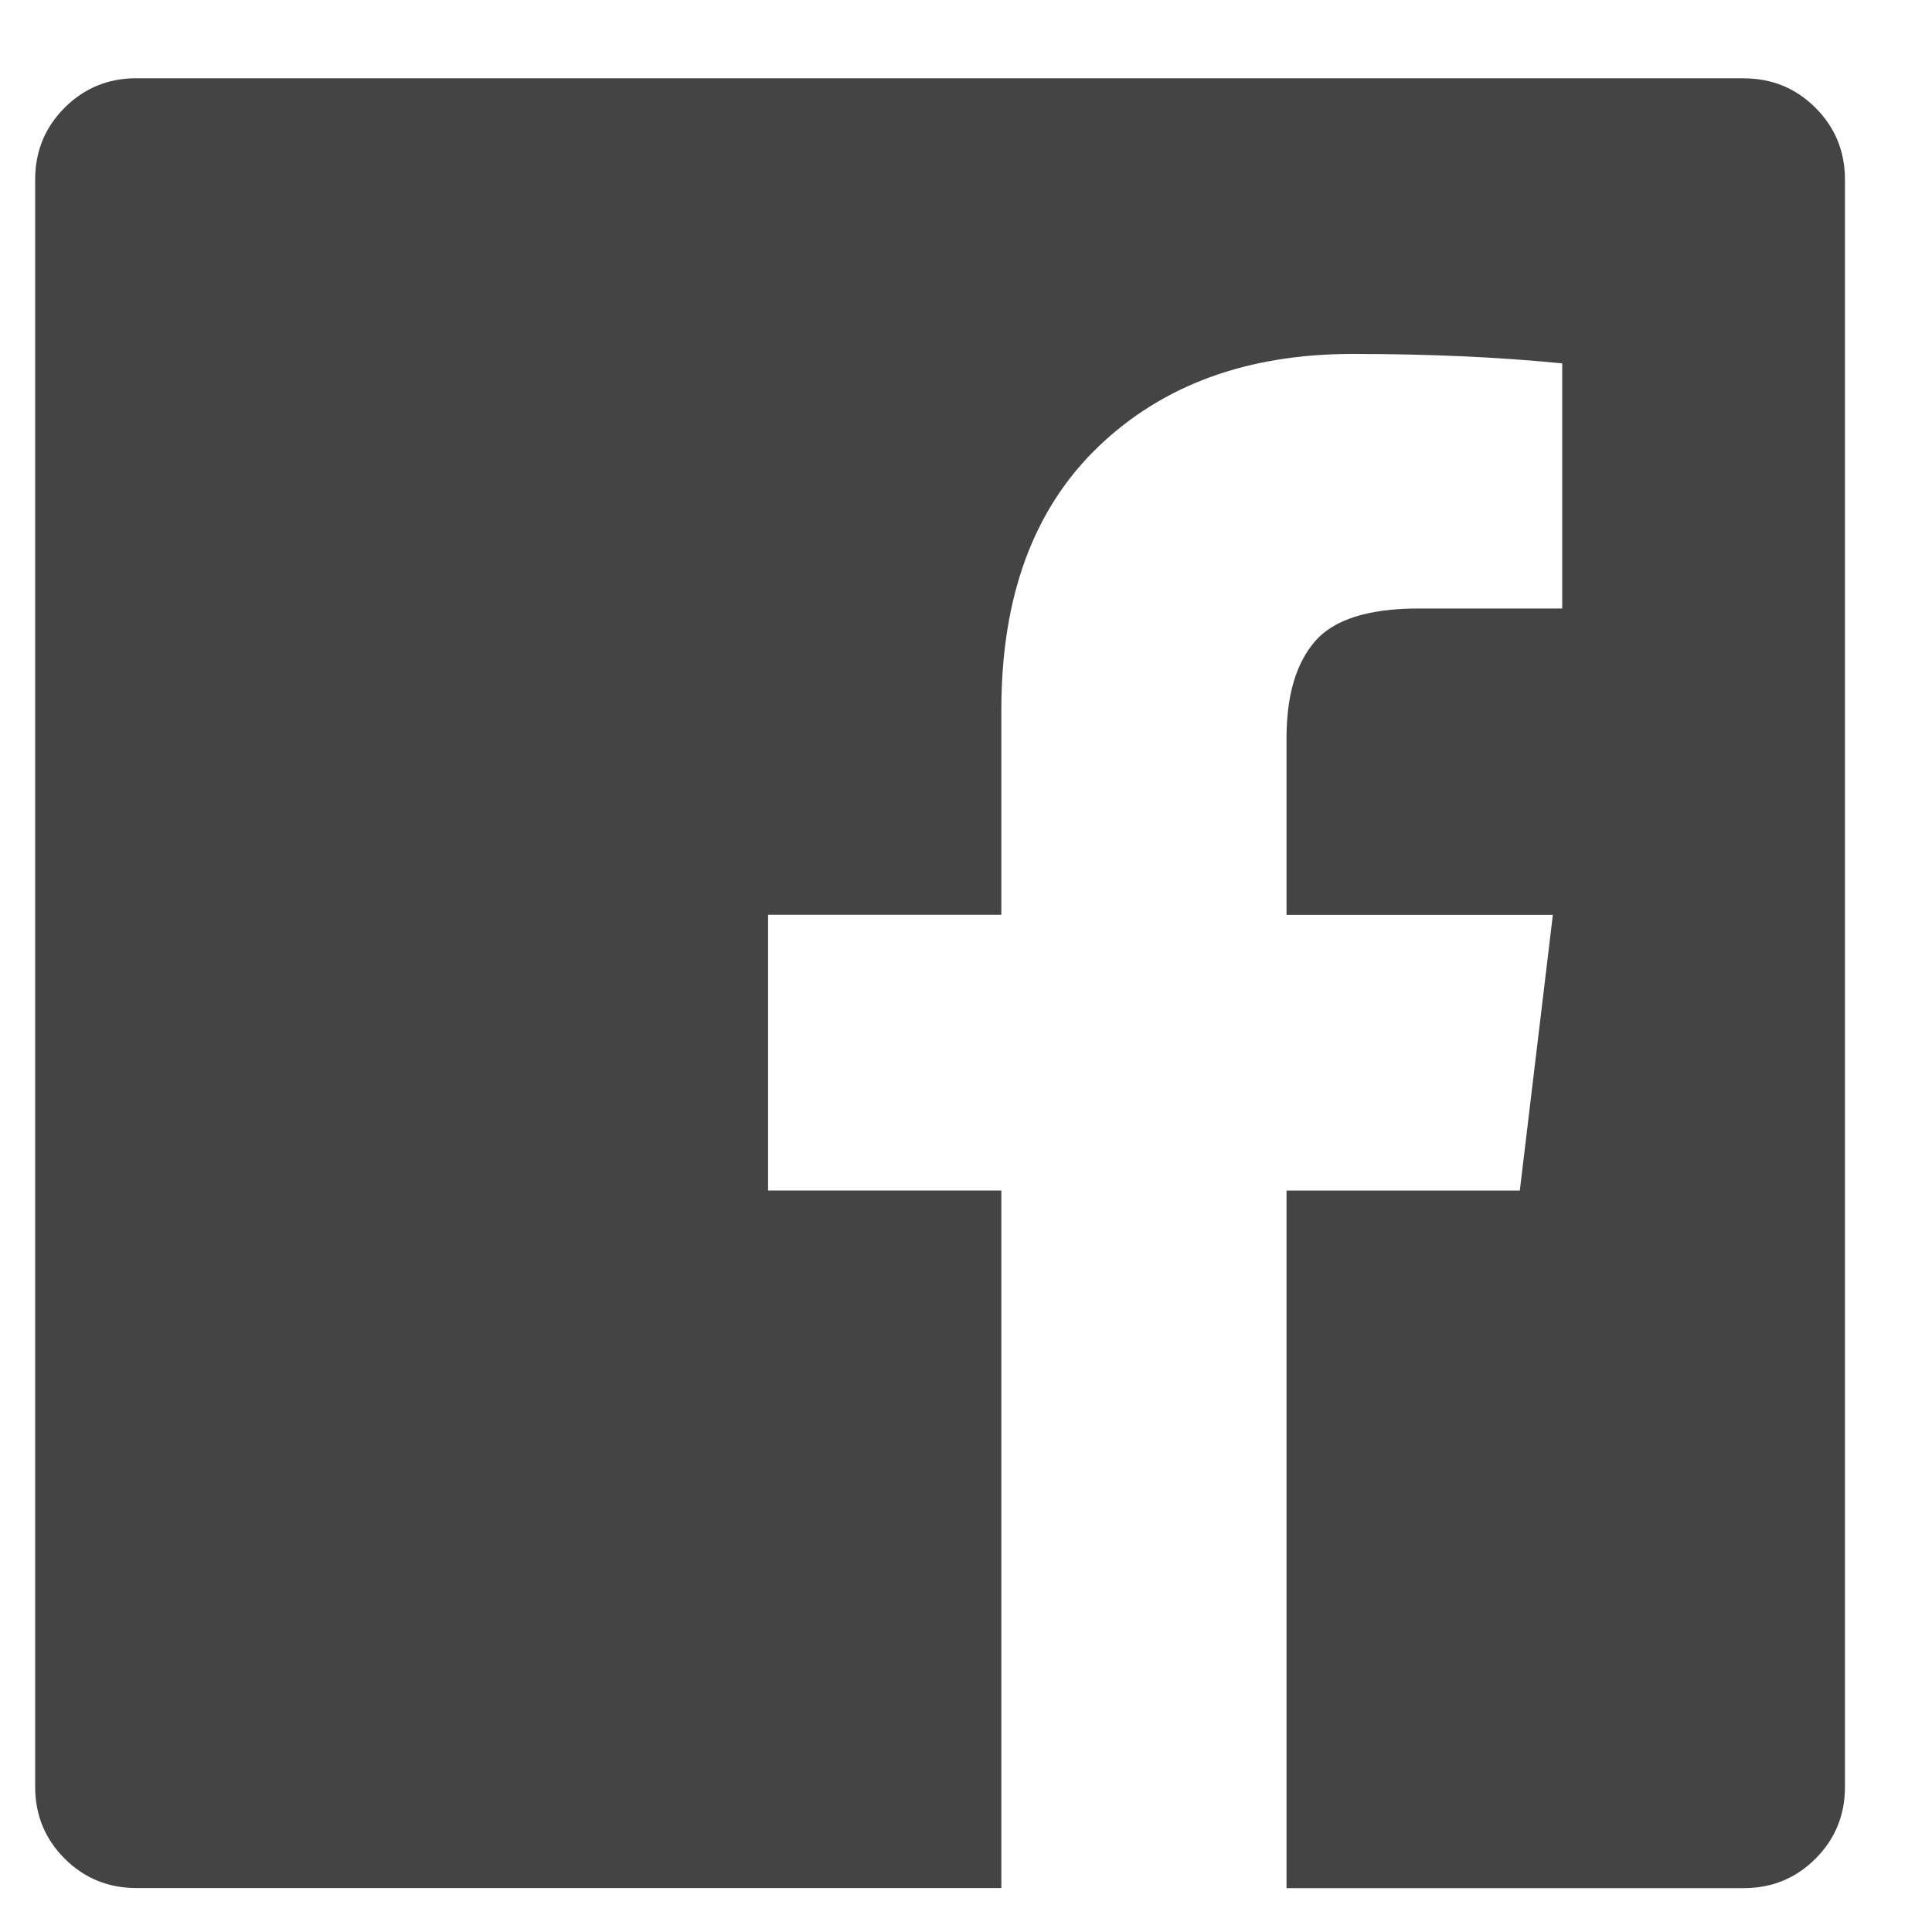
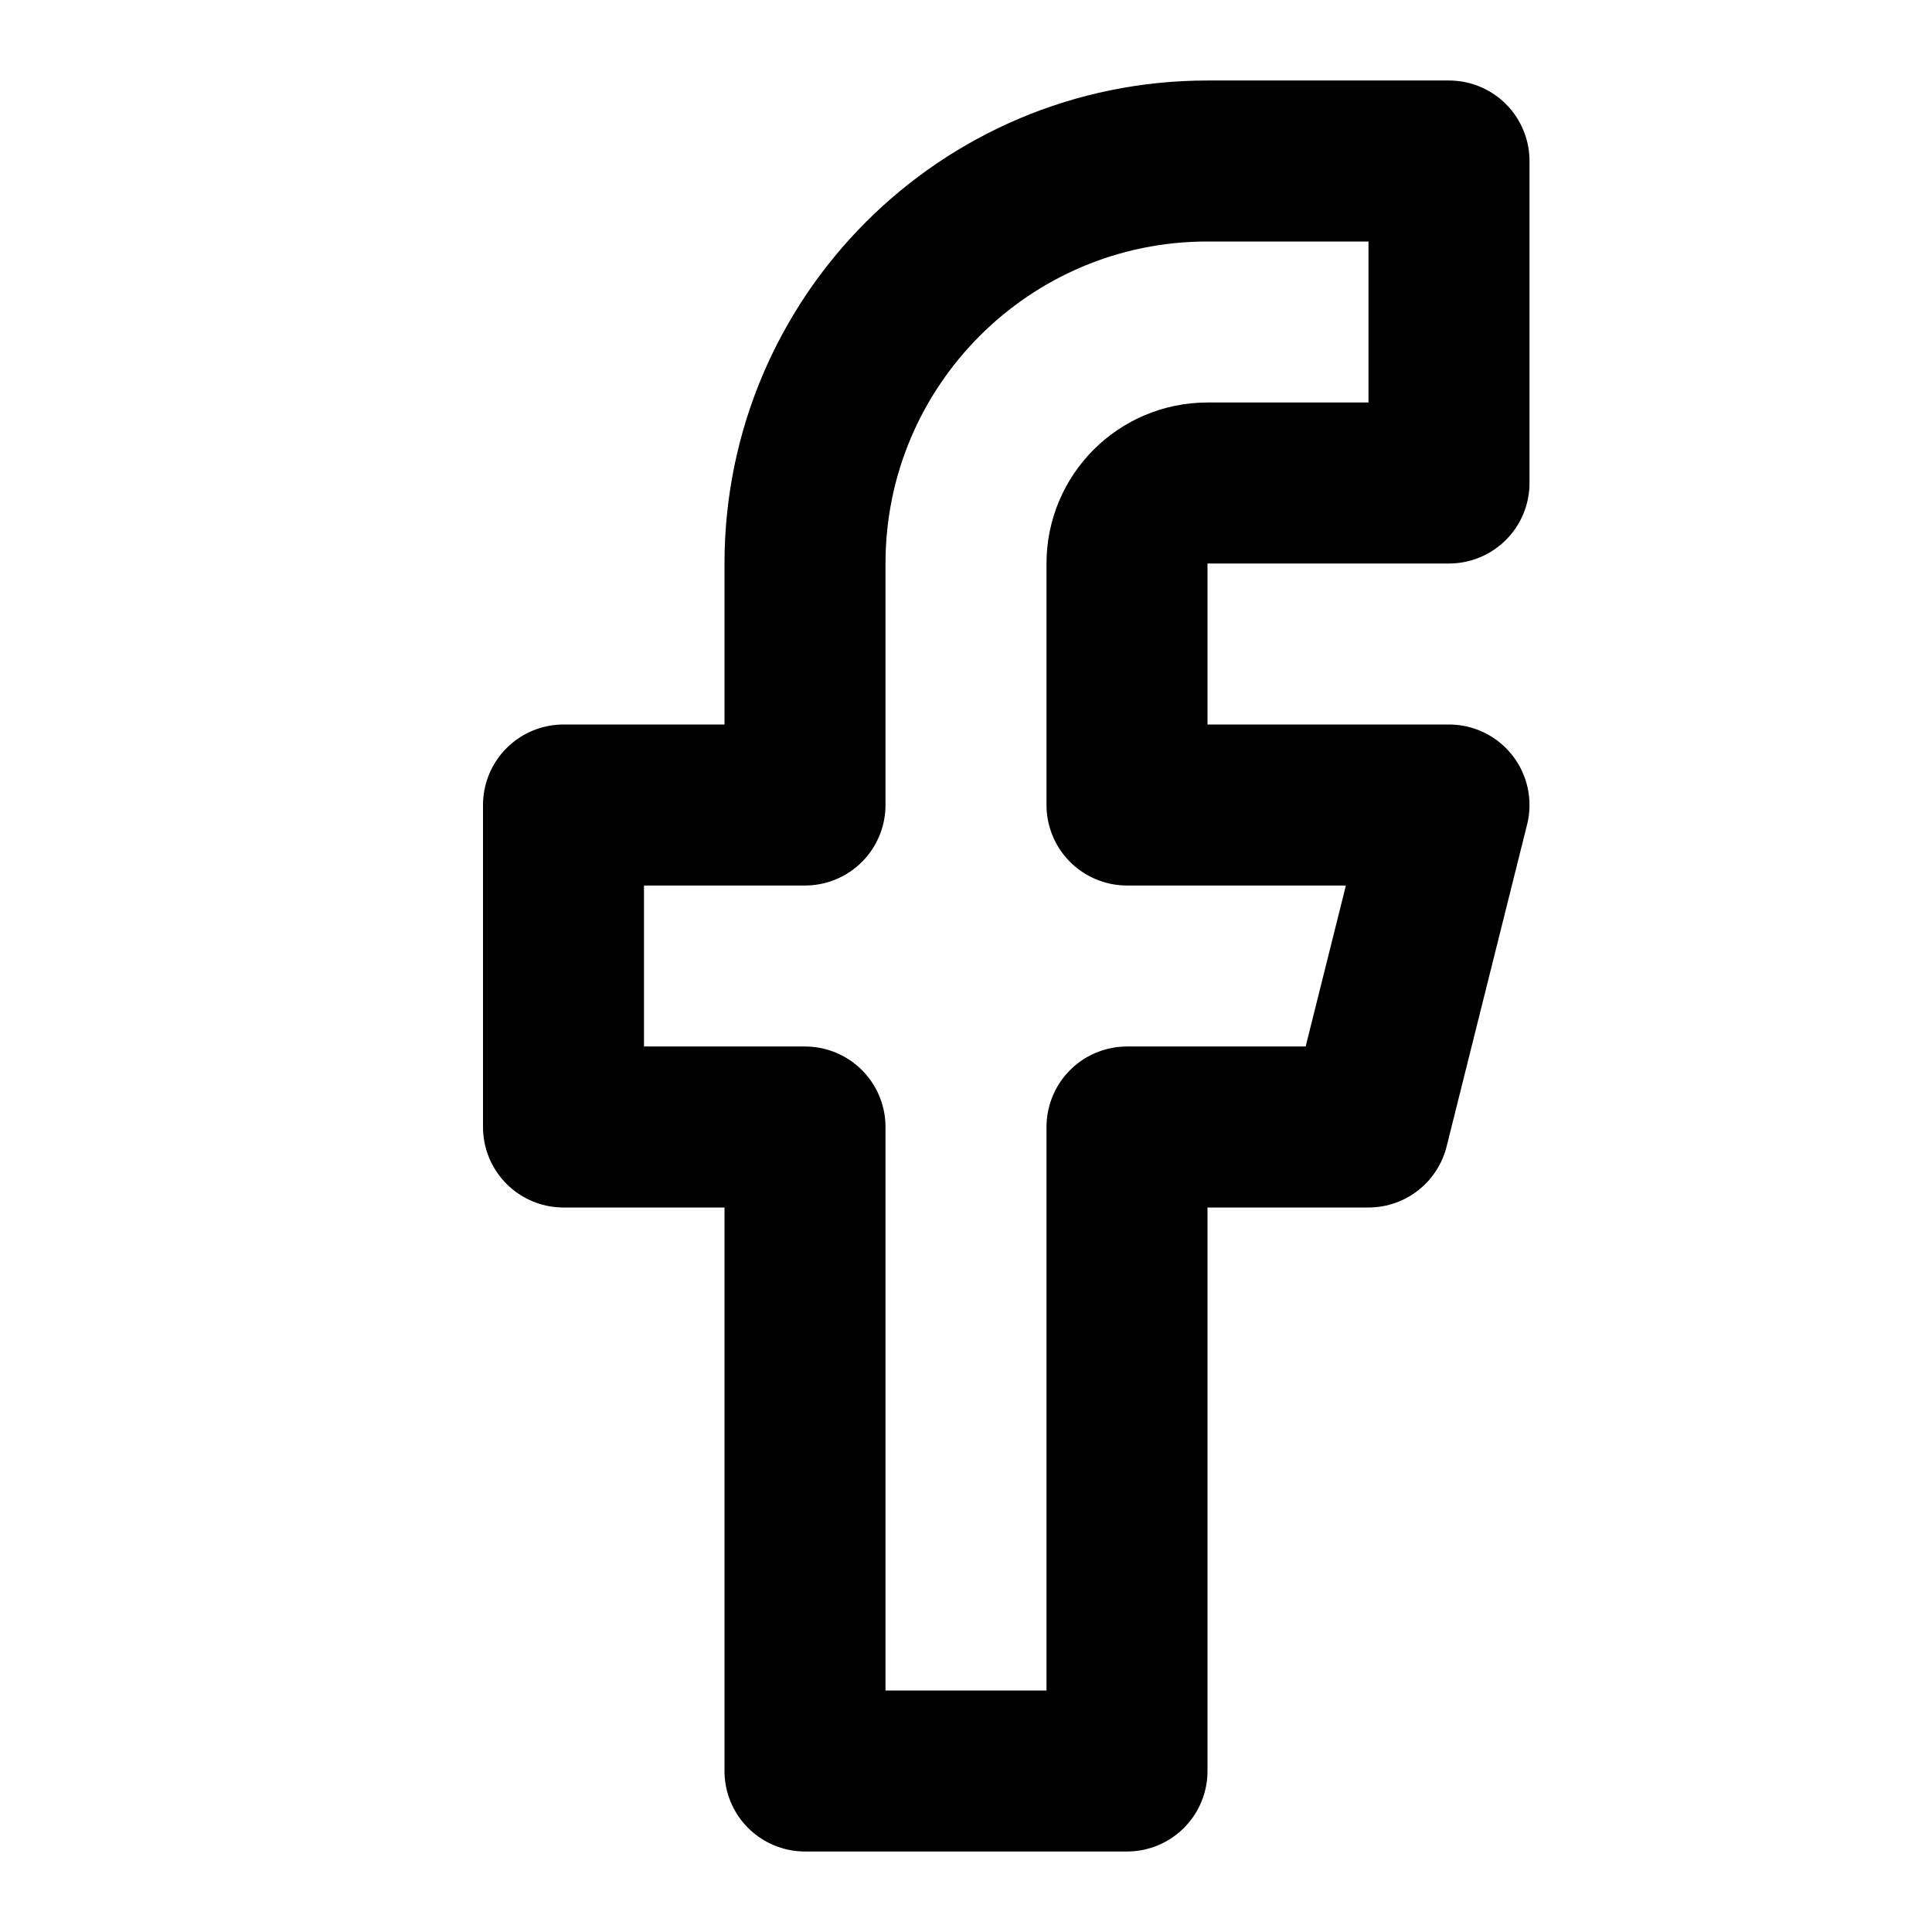
- <svg xmlns="http://www.w3.org/2000/svg" width="20" height="20" viewBox="0 0 20 20" class="icon">
-   <path fill="#444" d="M18.05.811q.439 0 .744.305t.305.744v16.637q0 .439-.305.744t-.744.305h-4.732v-7.221h2.415l.342-2.854h-2.757v-1.83q0-.659.293-1t1.073-.342h1.488V3.762q-.976-.098-2.171-.098-1.634 0-2.635.964t-1 2.72V9.47H7.951v2.854h2.415v7.221H1.413q-.439 0-.744-.305t-.305-.744V1.859q0-.439.305-.744T1.413.81H18.05z" />
+ <svg xmlns="http://www.w3.org/2000/svg" width="24" height="24" viewBox="0 0 24 24" fill="none" stroke="currentColor" stroke-width="2" stroke-linecap="round" stroke-linejoin="round" class="feather feather-facebook">
+   <path d="M18 2h-3a5 5 0 0 0-5 5v3H7v4h3v8h4v-8h3l1-4h-4V7a1 1 0 0 1 1-1h3z" />
</svg>
